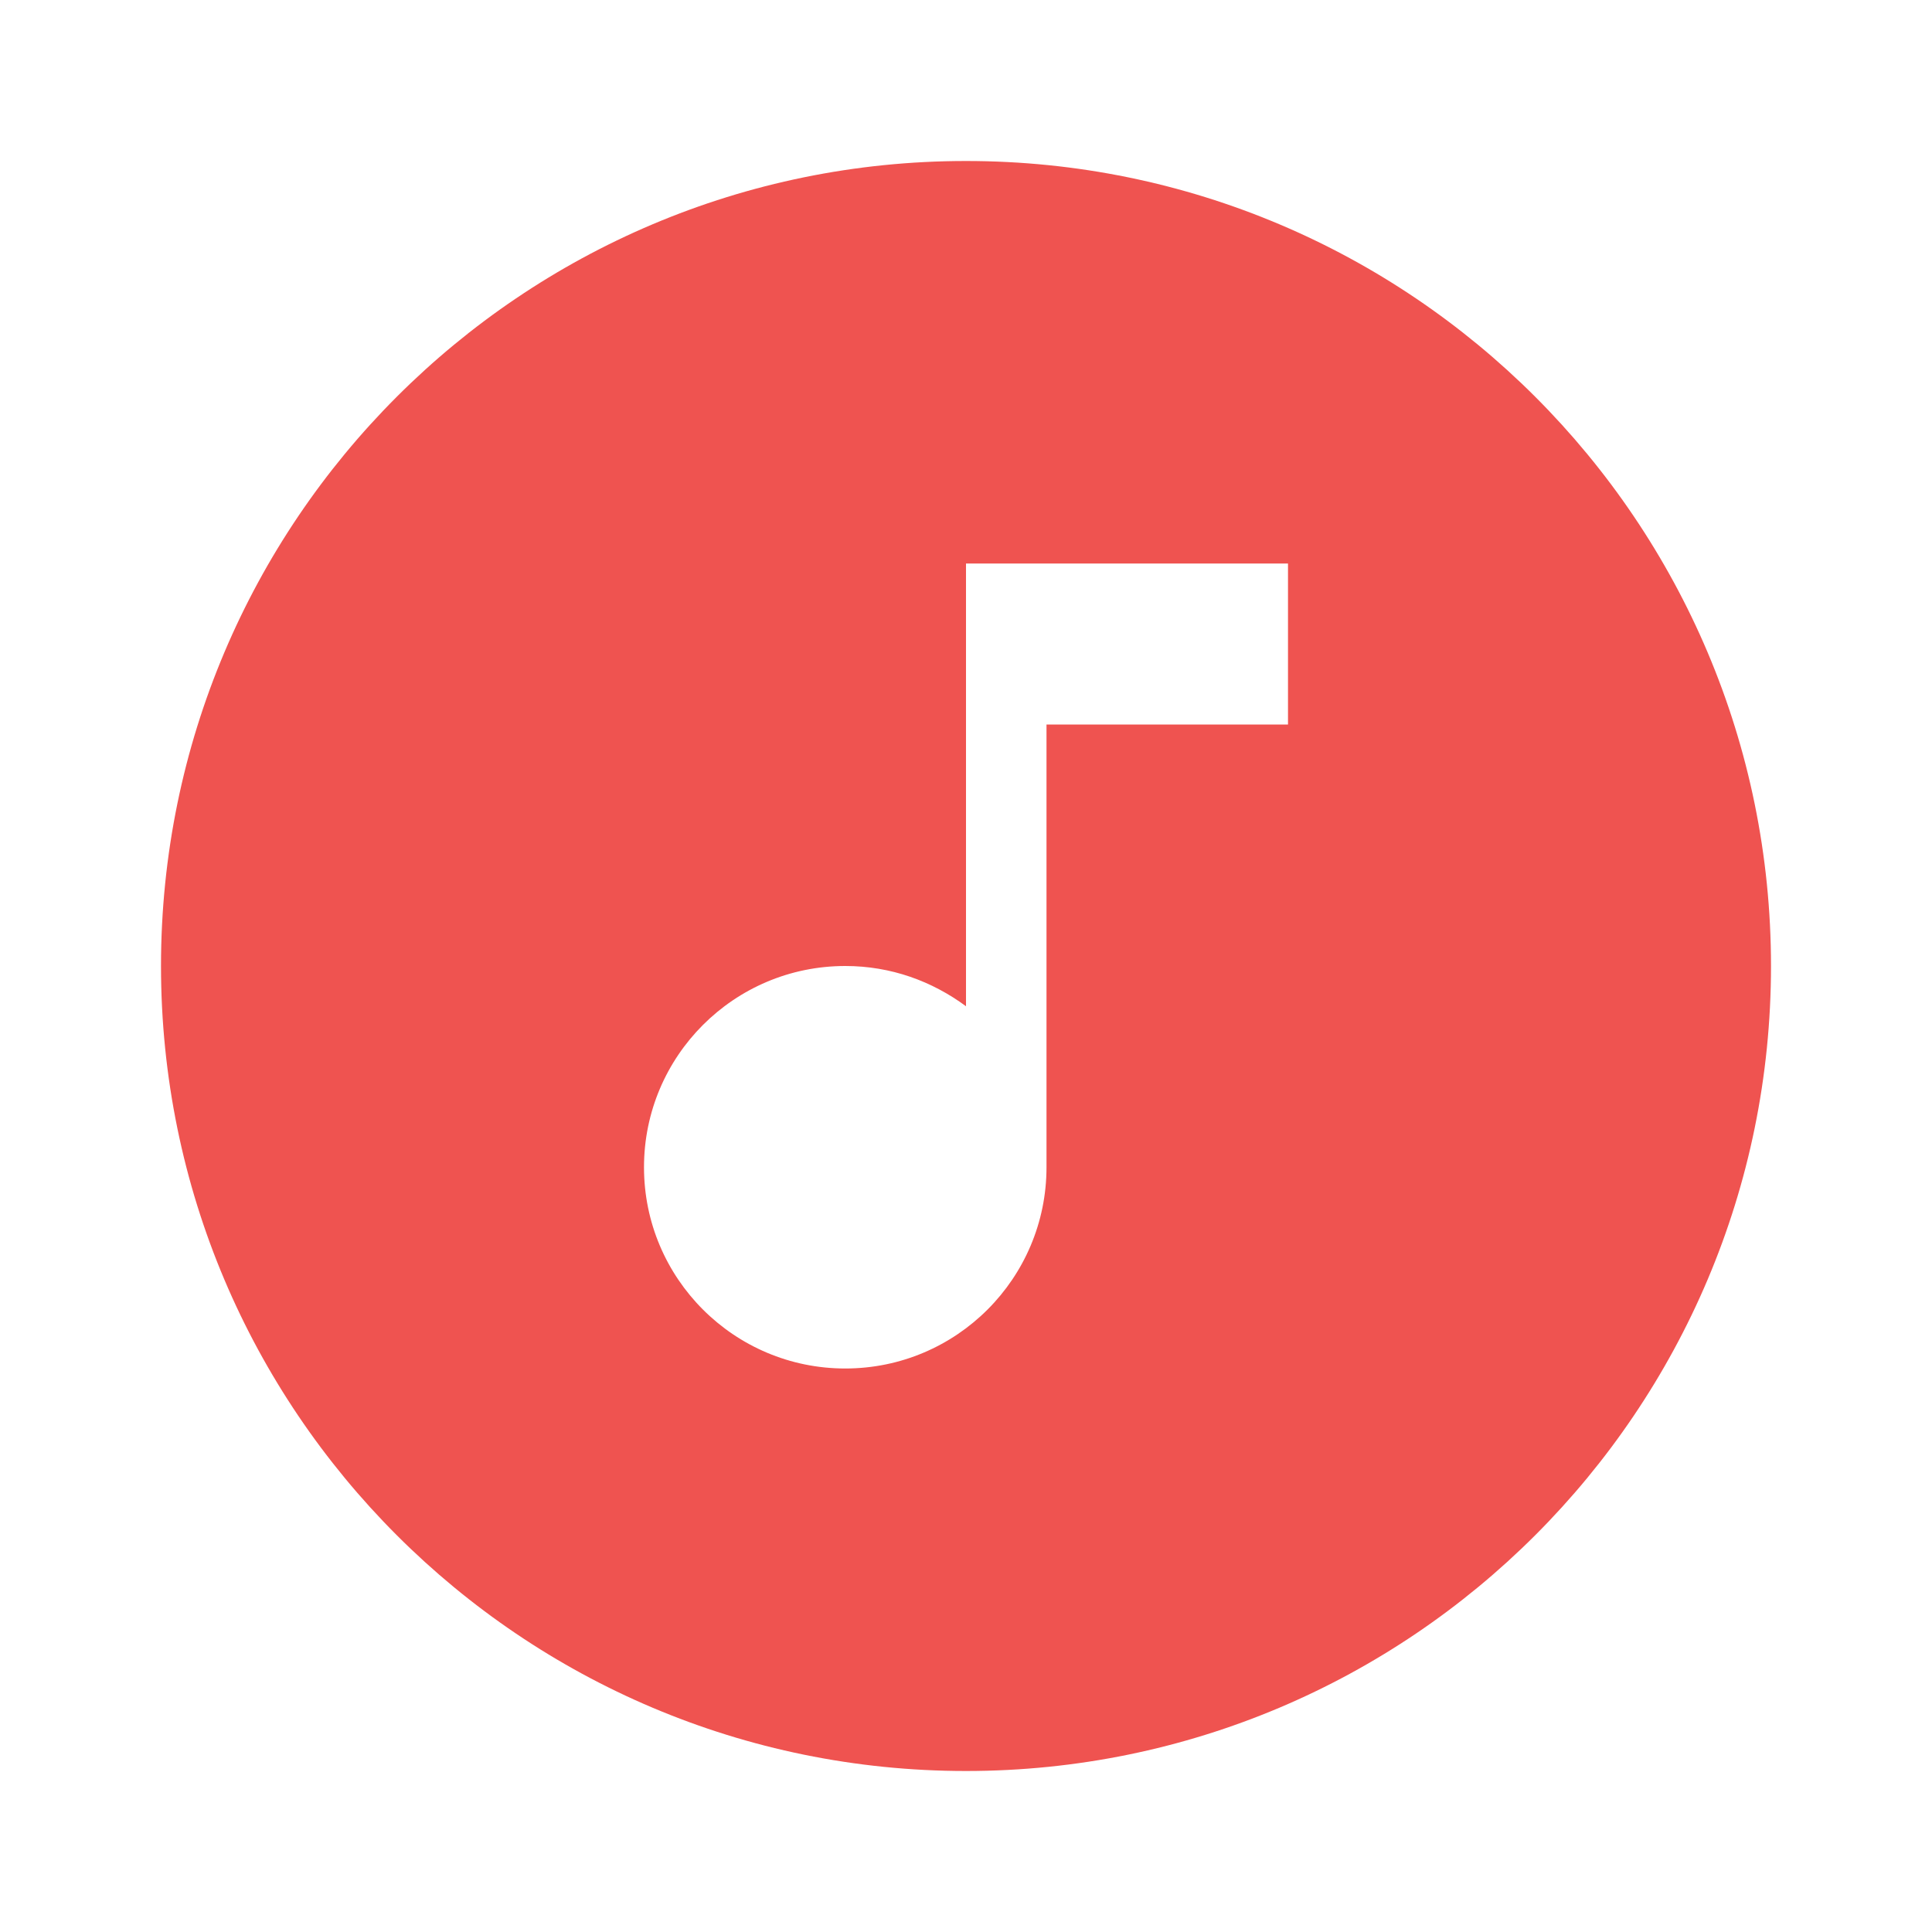
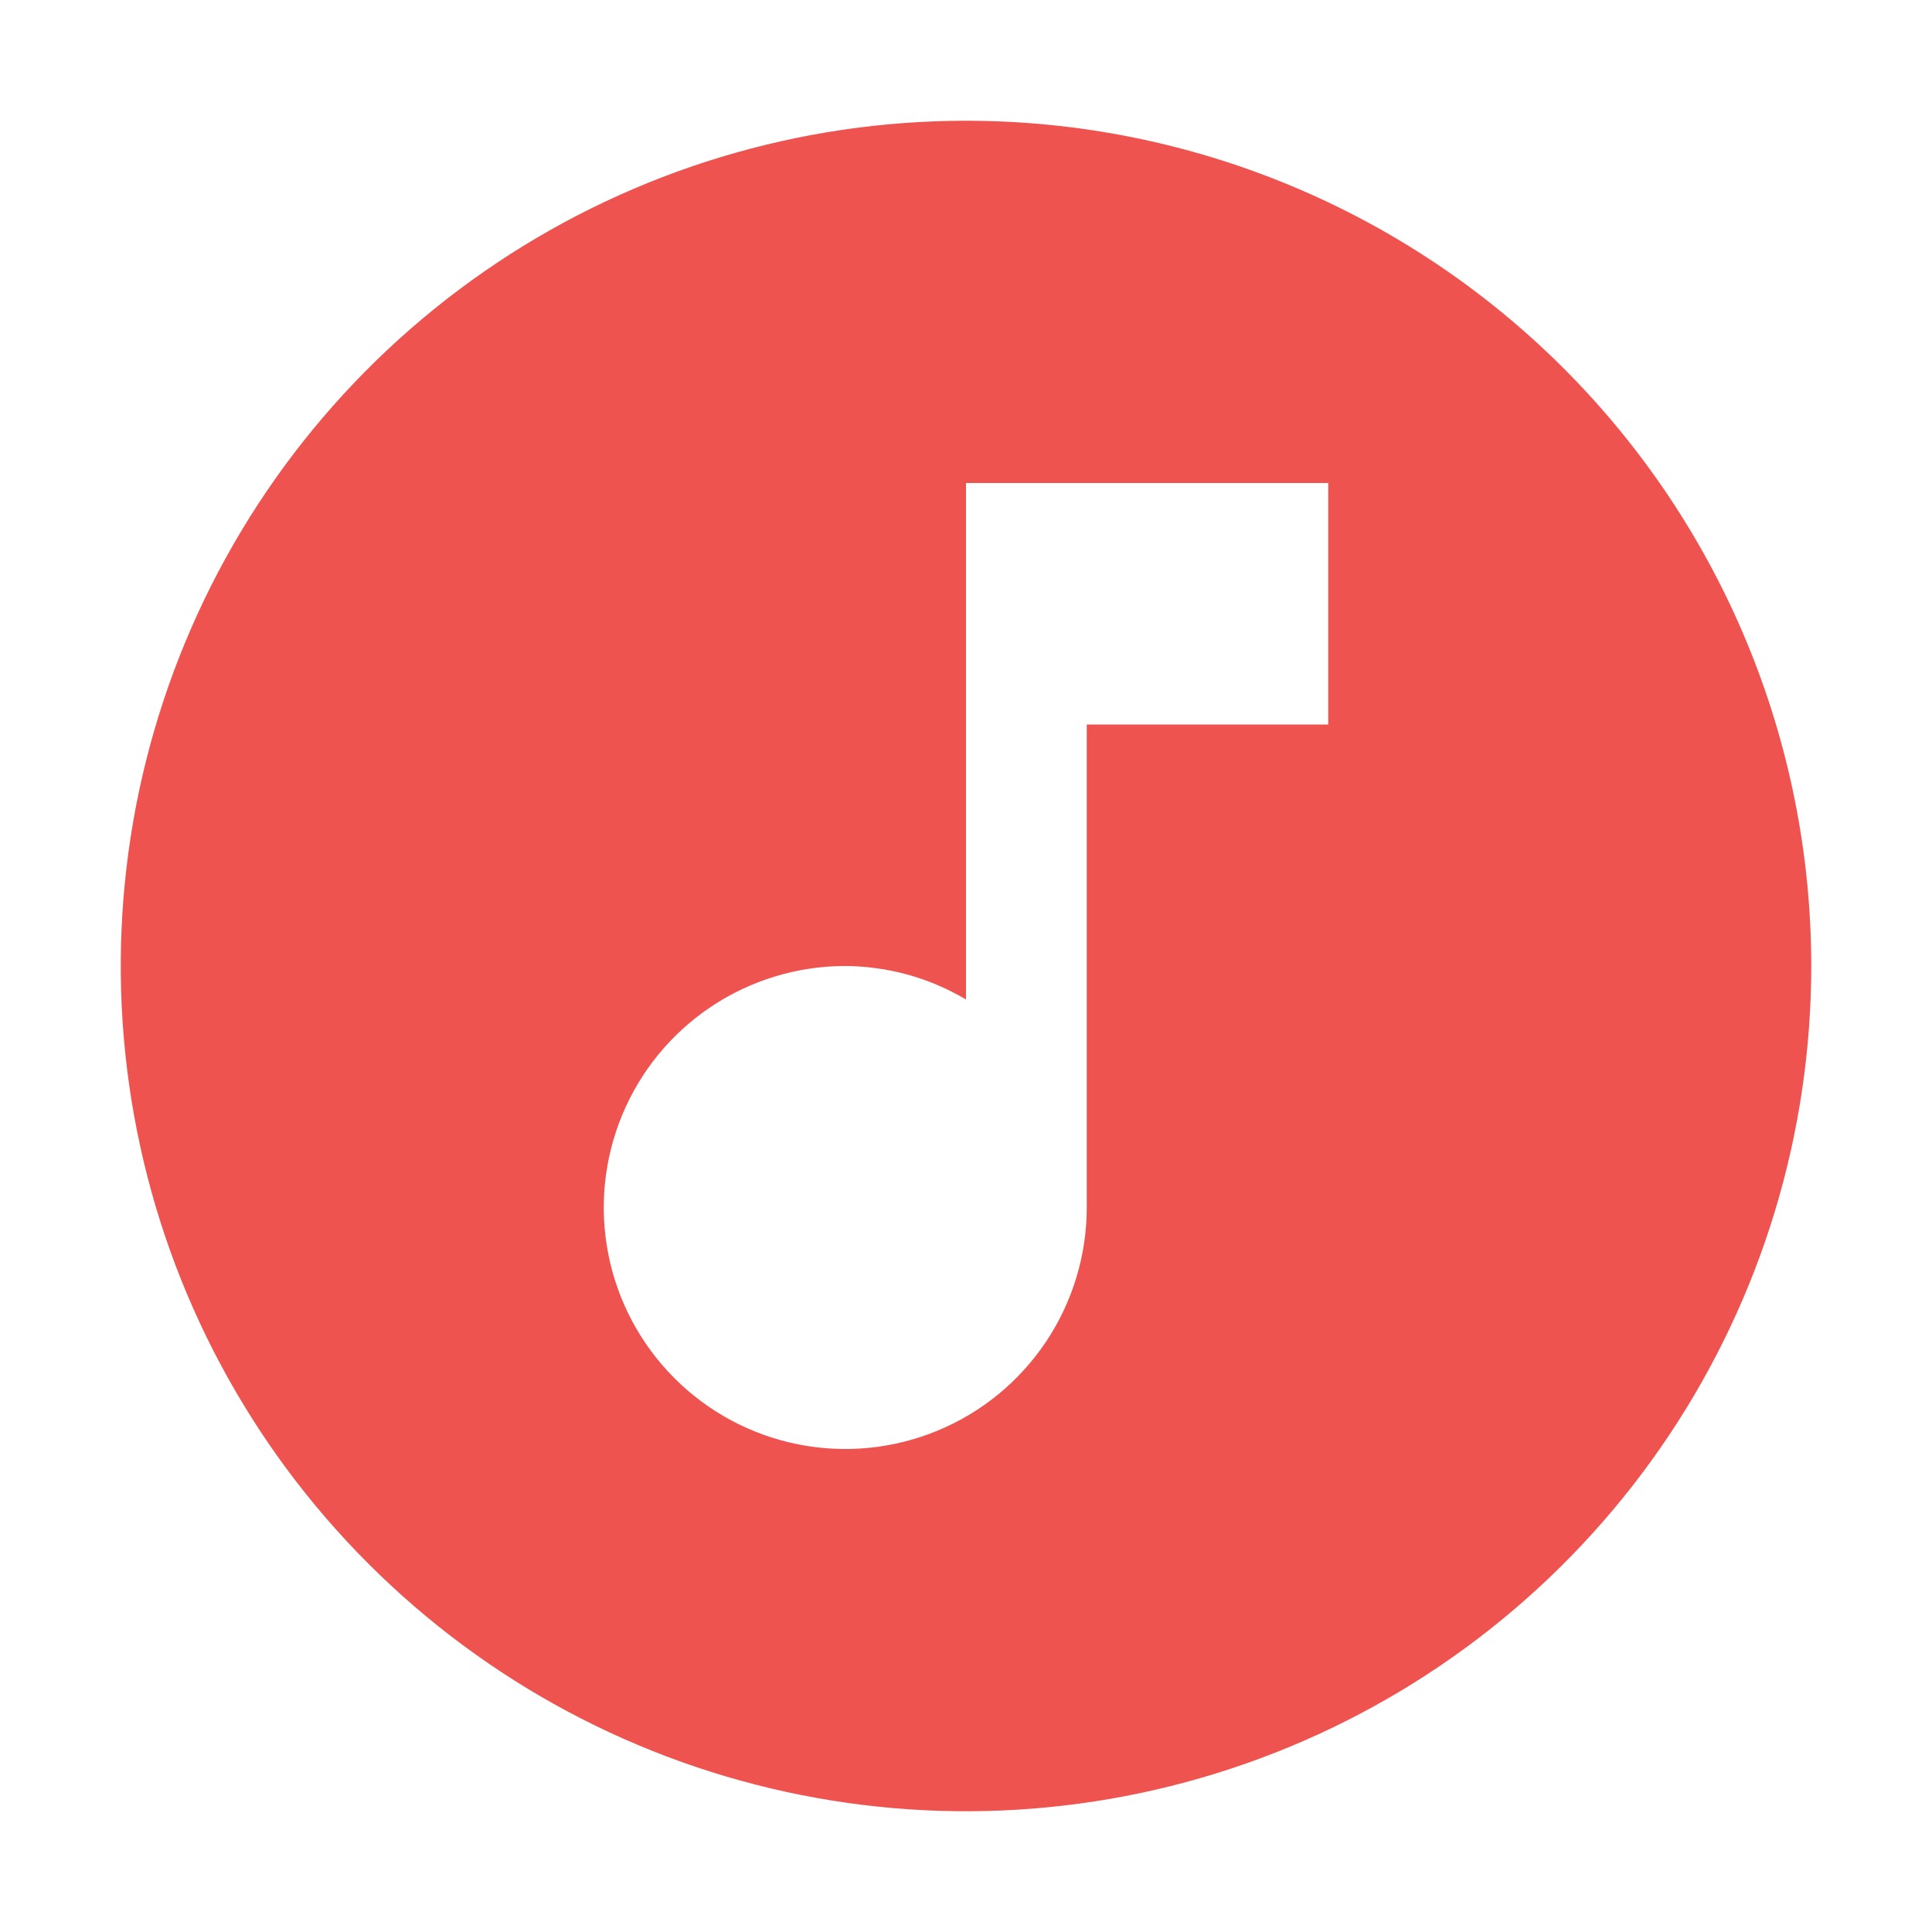
- <svg xmlns="http://www.w3.org/2000/svg" viewBox="0 0 24 24">
-   <path d="M16 9V7h-4v5.5c-.42-.31-.93-.5-1.5-.5A2.5 2.5 0 0 0 8 14.5a2.5 2.5 0 0 0 2.5 2.5 2.5 2.5 0 0 0 2.5-2.5V9h3m-4-7a10 10 0 0 1 10 10 10 10 0 0 1-10 10A10 10 0 0 1 2 12 10 10 0 0 1 12 2z" fill="#ef5350" />
+ <svg xmlns="http://www.w3.org/2000/svg" width="32" height="32" viewBox="0 0 32 32" fill="none">
+   <path d="M16 2C13.231 2 10.524 2.821 8.222 4.359C5.92 5.898 4.125 8.084 3.066 10.642C2.006 13.201 1.729 16.015 2.269 18.731C2.809 21.447 4.143 23.942 6.101 25.899C8.058 27.857 10.553 29.191 13.269 29.731C15.985 30.271 18.799 29.994 21.358 28.934C23.916 27.875 26.102 26.08 27.641 23.778C29.179 21.476 30 18.769 30 16C30 12.287 28.525 8.726 25.899 6.101C23.274 3.475 19.713 2 16 2ZM22 12H18V20C18 20.791 17.765 21.564 17.326 22.222C16.886 22.88 16.262 23.393 15.531 23.695C14.8 23.998 13.996 24.078 13.22 23.923C12.444 23.769 11.731 23.388 11.172 22.828C10.612 22.269 10.231 21.556 10.077 20.78C9.923 20.004 10.002 19.2 10.305 18.469C10.607 17.738 11.12 17.114 11.778 16.674C12.435 16.235 13.209 16 14 16C14.704 16.004 15.395 16.195 16 16.555V8H22V12Z" fill="#EF5350" />
</svg>
